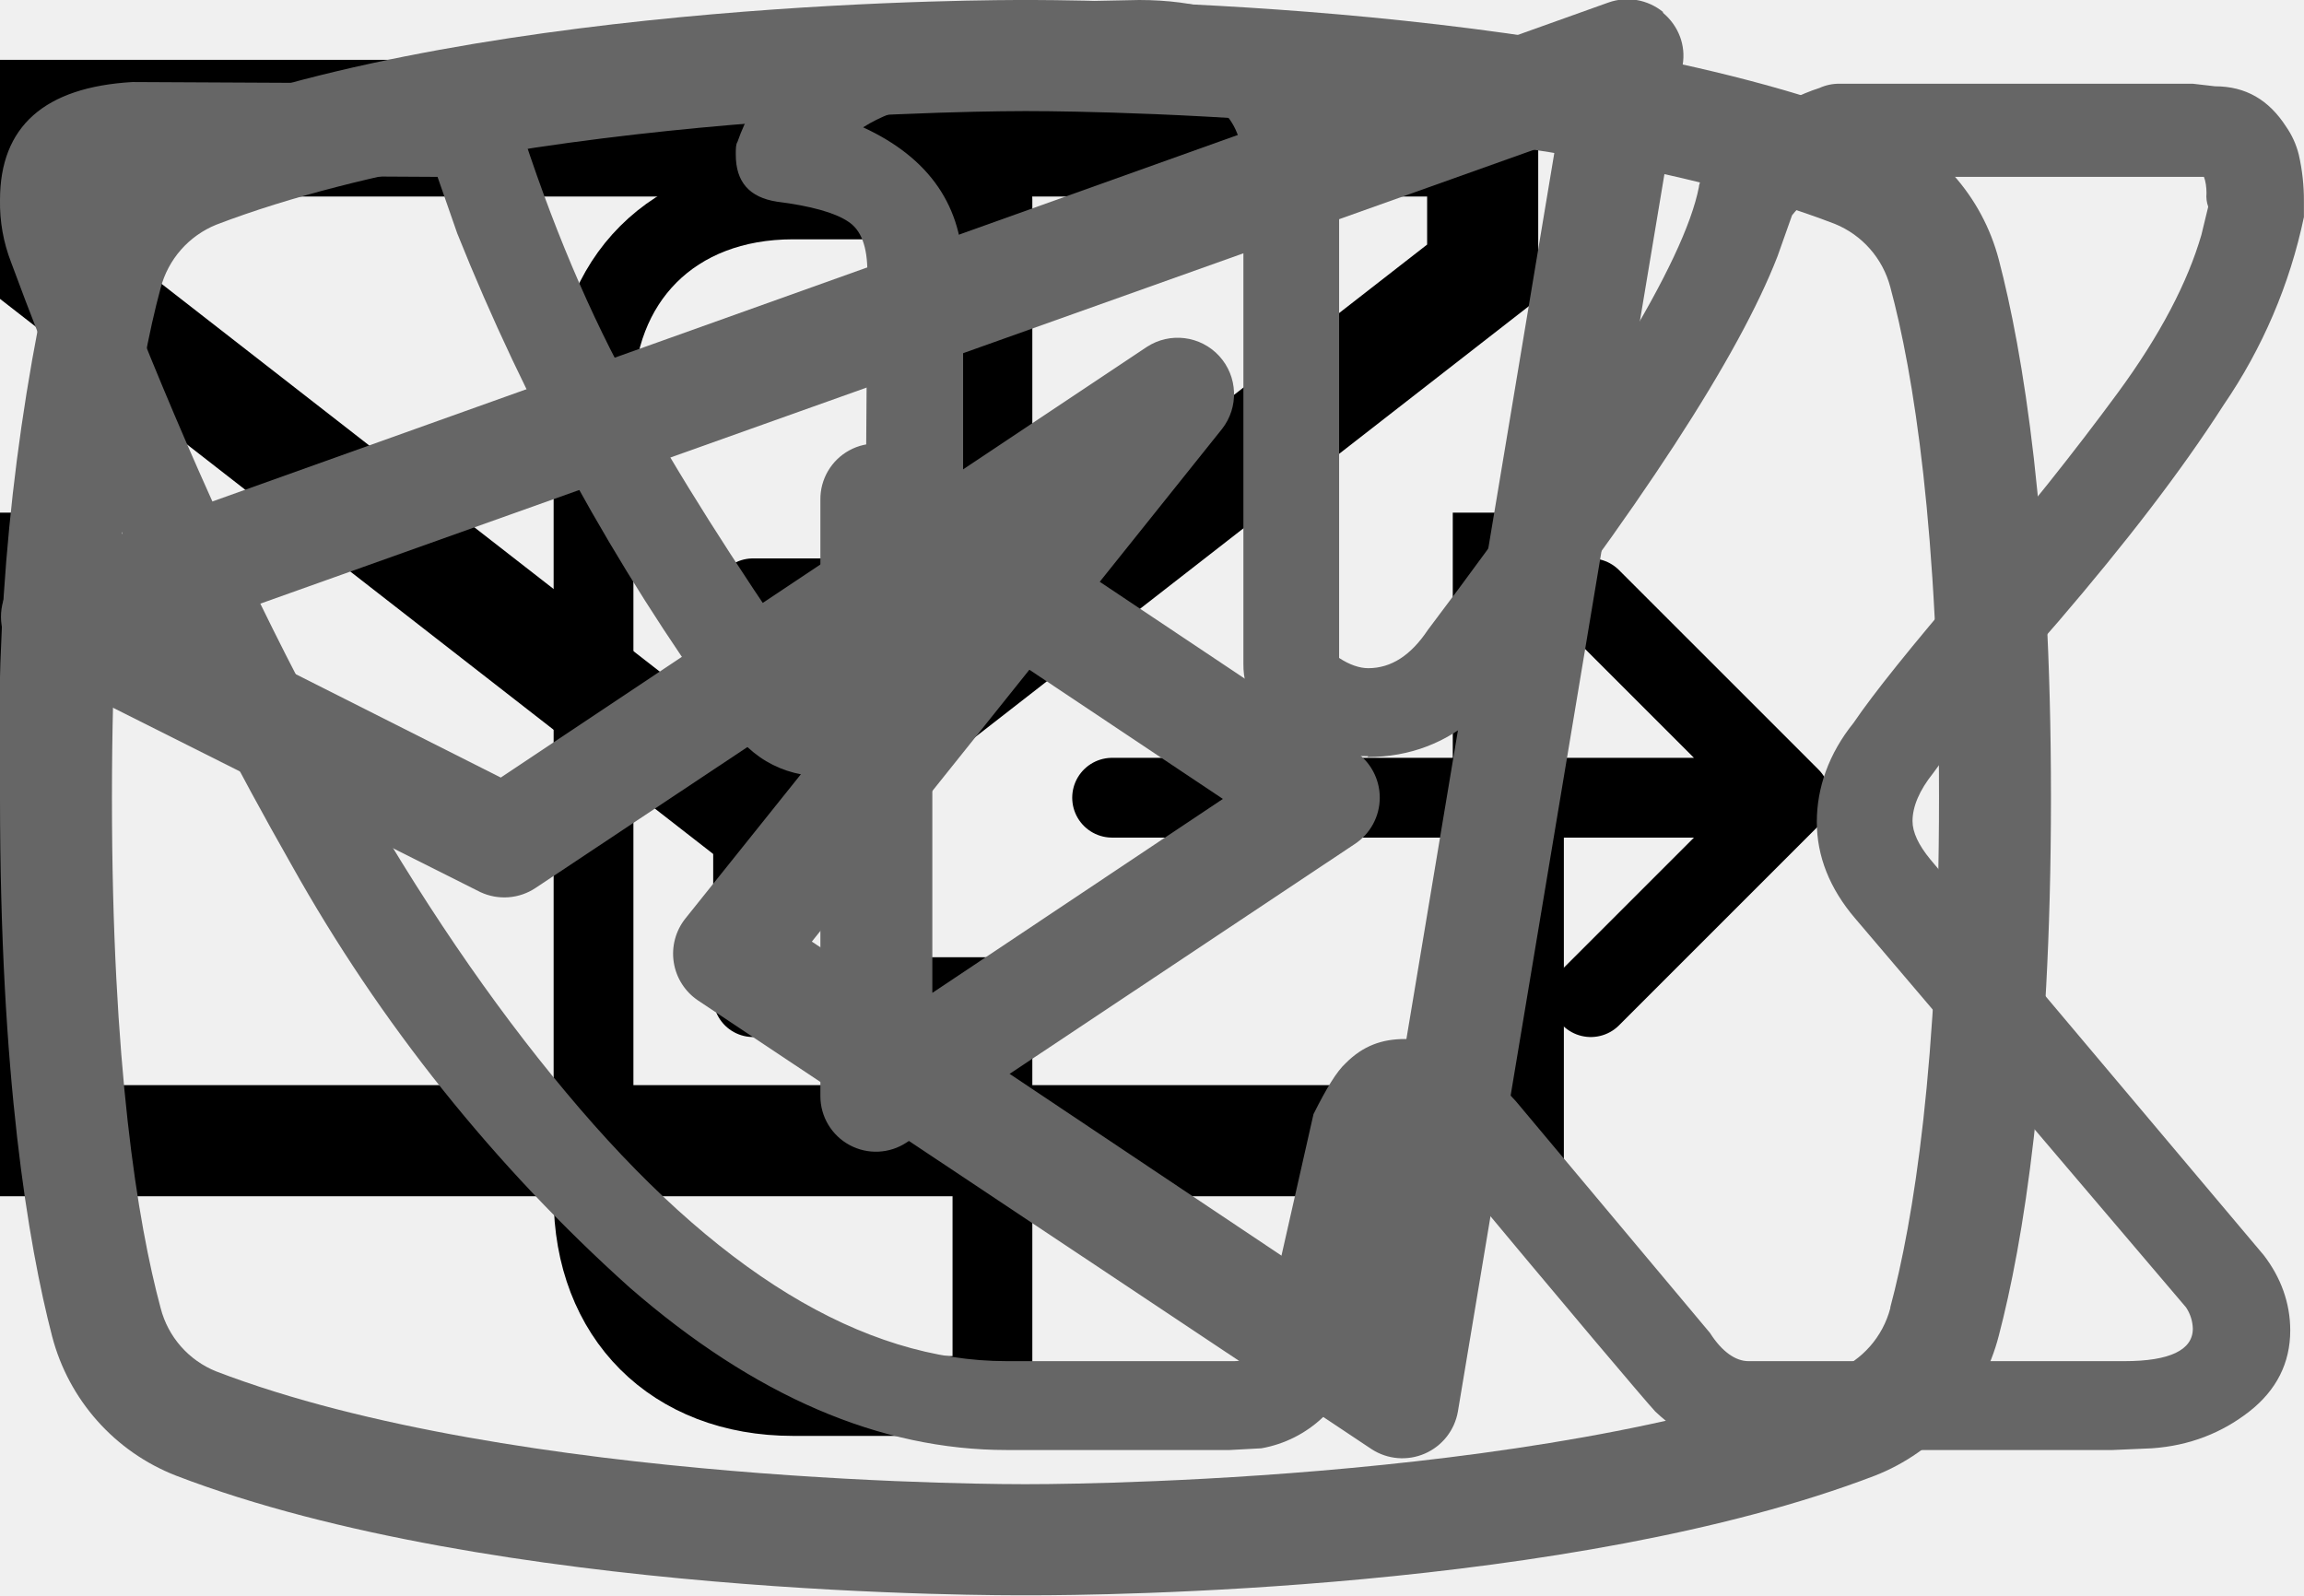
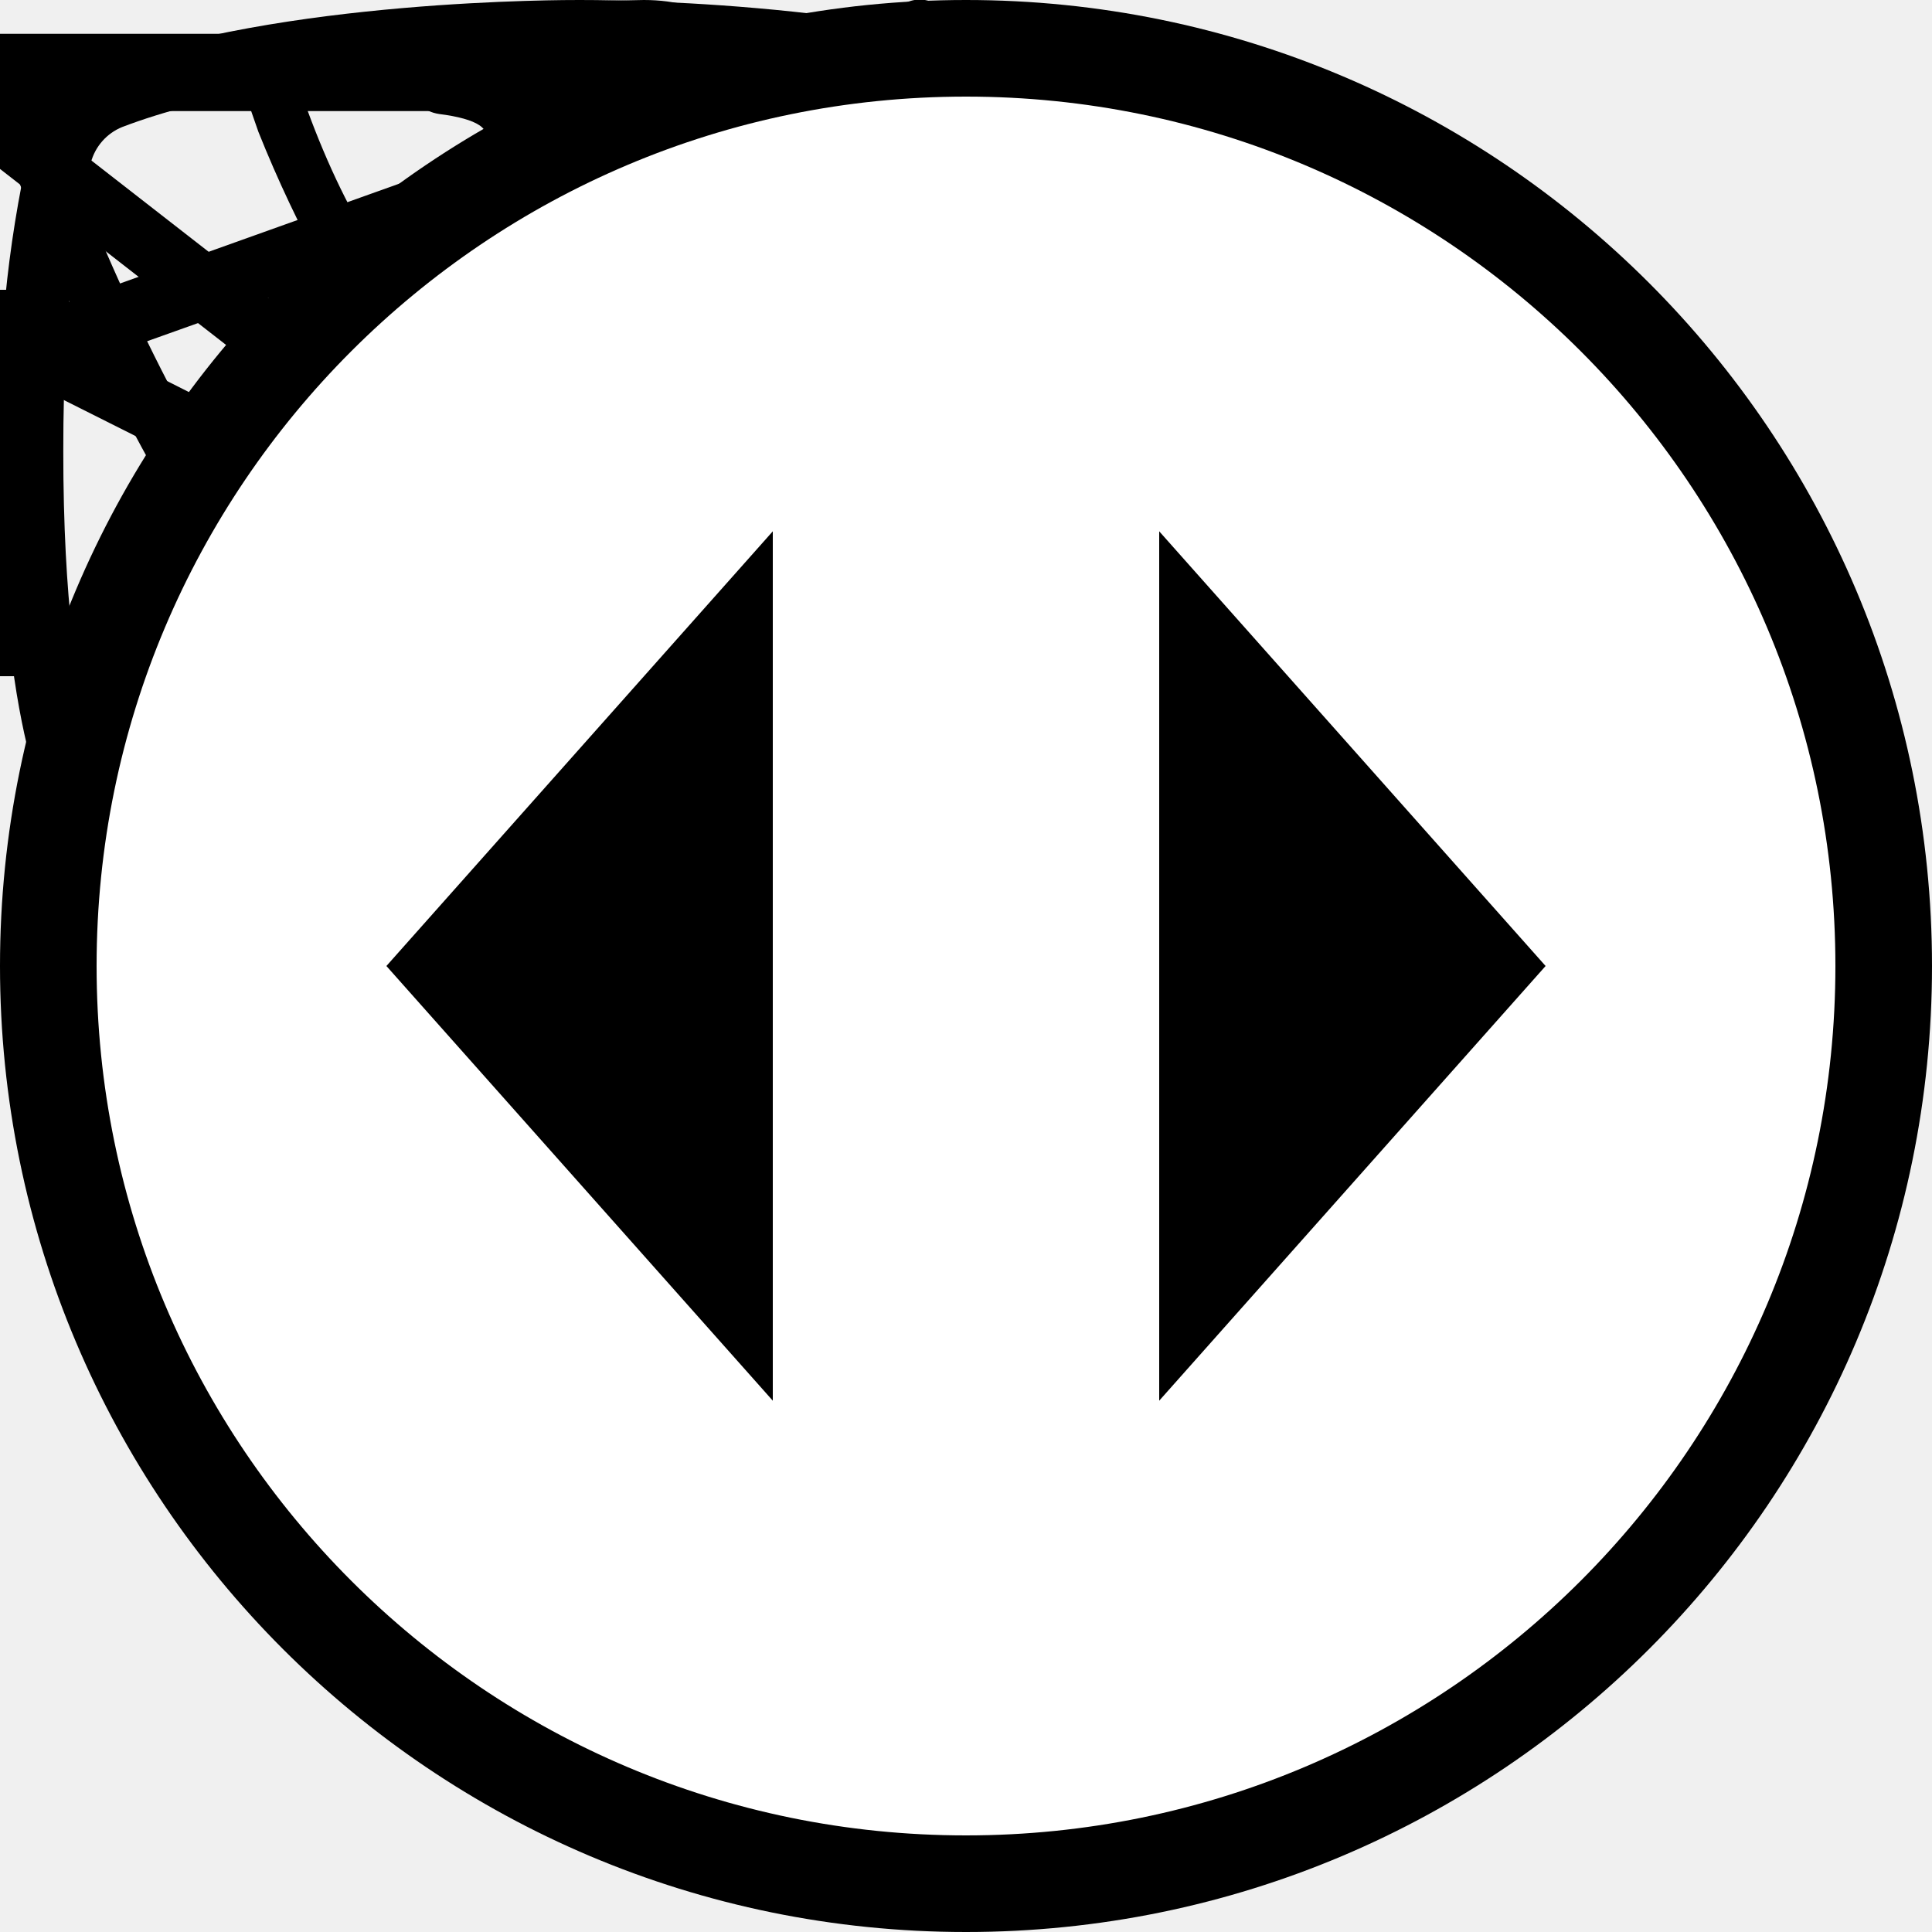
<svg xmlns="http://www.w3.org/2000/svg">
  <style>:root svg:not(:target) { display: none }</style>
  <svg id="email-icon" width="19" height="14" fill="none" viewBox="0 0 19 14">
    <path fill="none" stroke="currentColor" stroke-width="1.3" d="M.65 6v8M17.65 6v8M0 13.35h18M0 1.35h18M17.35 3.18 9 9.68.65 3.18V1.65h16.7v1.53Z" />
  </svg>
  <svg id="telephone-icon" viewBox="0 0 21 20">
    <path fill="none" stroke="currentColor" stroke-linecap="round" stroke-linejoin="round" d="M10 10h8.5m0 0L16 7.5m2.5 2.5L16 12.5m-7.5-10v5h-3v5h3v5H6c-1.5 0-2.5-1-2.5-2.5V5c0-1.5 1-2.5 2.5-2.5h2.5Z" />
  </svg>
  <svg id="social-icon-vk" width="27" height="17" fill="none" viewBox="0 0 27 17">
-     <path fill="#666" d="M0 2.34C0 1.48.52 1.02 1.55.96l3.97.02c.26 0 .44.13.53.38.4 1.26.86 2.34 1.37 3.25.5.92 1.17 1.97 1.99 3.16.07.15.18.23.34.23.13 0 .22-.06.3-.18l.07-.28.03-4.35c0-.3-.07-.5-.23-.6-.15-.1-.43-.18-.83-.23-.32-.05-.48-.23-.48-.55 0-.07 0-.12.02-.15C9.01.57 10.07.03 11.83.03l1.5-.03C14 0 14.55.16 15 .48c.44.32.67.82.67 1.5V7.7c.12.08.24.12.34.12.27 0 .5-.15.7-.45 1.95-2.58 3-4.31 3.17-5.18 0-.02.01-.06.05-.13.12-.25.33-.47.61-.65.29-.19.53-.31.75-.38a.55.55 0 0 1 .24-.05h4.13l.26.03c.36 0 .63.16.83.47.07.1.12.21.15.33a2.4 2.4 0 0 1 .06.55v.18a6.11 6.11 0 0 1-.94 2.2c-.5.78-1.15 1.62-1.93 2.53-.79.9-1.27 1.5-1.47 1.78-.16.2-.24.39-.24.56 0 .13.07.28.21.45l3.9 4.63c.2.26.31.56.31.88 0 .38-.16.7-.48.95-.32.25-.7.4-1.14.43l-.46.02h-4.04c-.02 0-.06 0-.11.02a.86.86 0 0 1-.1.01c-.4 0-.76-.16-1.1-.48-.12-.13-.96-1.12-2.5-2.97a1.39 1.39 0 0 0-.38-.32 38.47 38.47 0 0 0-.53 2.24l-.08.42a1.4 1.4 0 0 1-1.12 1.06l-.37.02h-2.61c-1.48 0-2.95-.63-4.41-1.9a19.3 19.3 0 0 1-3.96-4.95A47.51 47.51 0 0 1 .13 3.07 1.92 1.92 0 0 1 0 2.34Zm16.01 6.51c-.37 0-.7-.1-1.01-.29a.9.9 0 0 1-.45-.79V2c0-.34-.1-.58-.27-.72-.18-.14-.49-.21-.93-.21l-1.52.05c-.76 0-1.34.12-1.73.37.78.36 1.17.93 1.17 1.71v4.43a1.5 1.5 0 0 1-.53 1.04c-.32.28-.68.42-1.07.42-.53 0-.94-.24-1.22-.73a26.16 26.16 0 0 1-3.1-5.63l-.23-.66-3.55-.02c-.23 0-.36.01-.38.03-.03.03-.04.1-.04.22 0 .15.01.3.05.48l.56 1.4c1.49 3.64 3.11 6.51 4.86 8.6 1.75 2.1 3.47 3.15 5.16 3.15h2.66c.1 0 .19-.03.24-.09.05-.06.1-.17.13-.34l.06-.25.5-2.21c.15-.3.27-.5.38-.6.2-.2.42-.28.69-.28.43 0 .86.24 1.3.73l2.27 2.71c.14.22.3.33.45.33h4.4c.53 0 .8-.13.8-.38a.47.47 0 0 0-.08-.25l-3.87-4.55c-.3-.35-.45-.73-.45-1.13 0-.4.14-.8.43-1.16.23-.34.68-.9 1.34-1.67.67-.78 1.25-1.51 1.75-2.19.5-.68.82-1.3.98-1.85l.08-.33a.37.37 0 0 1-.02-.16c0-.07-.01-.14-.03-.19h-4.18c-.27.1-.48.25-.64.45L20.8 3c-.45 1.16-1.6 2.94-3.5 5.36-.36.33-.8.5-1.3.5Z" />
+     <path fill="currentColor" d="M0 2.34C0 1.48.52 1.02 1.55.96l3.97.02c.26 0 .44.13.53.38.4 1.26.86 2.34 1.37 3.25.5.92 1.17 1.97 1.99 3.16.07.15.18.23.34.23.13 0 .22-.06.3-.18l.07-.28.03-4.35c0-.3-.07-.5-.23-.6-.15-.1-.43-.18-.83-.23-.32-.05-.48-.23-.48-.55 0-.07 0-.12.02-.15C9.01.57 10.07.03 11.83.03l1.5-.03C14 0 14.55.16 15 .48c.44.32.67.82.67 1.5V7.7c.12.08.24.12.34.12.27 0 .5-.15.7-.45 1.95-2.58 3-4.31 3.17-5.18 0-.02.01-.06.05-.13.12-.25.33-.47.61-.65.29-.19.53-.31.75-.38a.55.55 0 0 1 .24-.05h4.13l.26.03c.36 0 .63.16.83.47.07.1.12.21.15.33a2.4 2.4 0 0 1 .06.55v.18a6.11 6.11 0 0 1-.94 2.2c-.5.78-1.15 1.62-1.93 2.53-.79.9-1.27 1.5-1.47 1.78-.16.2-.24.39-.24.56 0 .13.07.28.21.45l3.9 4.63c.2.26.31.56.31.88 0 .38-.16.7-.48.95-.32.25-.7.4-1.14.43l-.46.02h-4.04c-.02 0-.06 0-.11.02a.86.86 0 0 1-.1.01c-.4 0-.76-.16-1.1-.48-.12-.13-.96-1.12-2.5-2.97a1.39 1.39 0 0 0-.38-.32 38.47 38.47 0 0 0-.53 2.24l-.08.42a1.4 1.4 0 0 1-1.12 1.06l-.37.02h-2.61c-1.48 0-2.95-.63-4.41-1.9a19.3 19.3 0 0 1-3.96-4.95A47.51 47.51 0 0 1 .13 3.07 1.92 1.92 0 0 1 0 2.34Zm16.01 6.51c-.37 0-.7-.1-1.01-.29a.9.9 0 0 1-.45-.79V2c0-.34-.1-.58-.27-.72-.18-.14-.49-.21-.93-.21l-1.52.05c-.76 0-1.34.12-1.73.37.78.36 1.17.93 1.17 1.71v4.43a1.5 1.5 0 0 1-.53 1.04c-.32.28-.68.42-1.07.42-.53 0-.94-.24-1.22-.73a26.16 26.16 0 0 1-3.1-5.63l-.23-.66-3.55-.02c-.23 0-.36.01-.38.03-.03.03-.04.1-.04.22 0 .15.01.3.05.48l.56 1.4c1.49 3.64 3.11 6.51 4.86 8.6 1.75 2.1 3.47 3.15 5.16 3.15h2.66c.1 0 .19-.03.24-.09.05-.06.1-.17.13-.34l.06-.25.5-2.21c.15-.3.27-.5.38-.6.2-.2.42-.28.69-.28.43 0 .86.24 1.3.73l2.27 2.71c.14.22.3.33.45.33h4.4c.53 0 .8-.13.8-.38a.47.47 0 0 0-.08-.25l-3.87-4.55c-.3-.35-.45-.73-.45-1.13 0-.4.14-.8.43-1.16.23-.34.68-.9 1.34-1.67.67-.78 1.25-1.51 1.75-2.19.5-.68.82-1.3.98-1.85l.08-.33a.37.37 0 0 1-.02-.16c0-.07-.01-.14-.03-.19h-4.18c-.27.1-.48.25-.64.45L20.8 3c-.45 1.16-1.6 2.94-3.5 5.36-.36.33-.8.5-1.3.5Z" />
  </svg>
  <svg id="social-icon-youtube" width="24" height="19" fill="none" viewBox="0 0 24 19">
-     <path fill="#666" d="m15.85 8.8-5.24-3.5a.65.65 0 0 0-1.01.55v6.98a.65.65 0 0 0 1.01.54l5.24-3.49a.65.65 0 0 0 0-1.09Zm-4.94 2.8V7.08l3.4 2.27-3.4 2.27Zm12.48-8.56a2.4 2.4 0 0 0-1.45-1.63C18.22-.02 12.25 0 12 0S5.78-.02 2.06 1.4A2.4 2.4 0 0 0 .61 3.05 25.32 25.32 0 0 0 0 9.34c0 3.26.33 5.22.61 6.3a2.4 2.4 0 0 0 1.45 1.63c3.72 1.43 9.69 1.4 9.94 1.4h.08c.75 0 6.31-.04 9.86-1.4a2.4 2.4 0 0 0 1.45-1.64c.28-1.07.61-3.03.61-6.3 0-3.25-.33-5.22-.61-6.29Zm-1.27 12.27a1.1 1.1 0 0 1-.65.74c-3.5 1.34-9.4 1.32-9.47 1.32-.07 0-5.98.02-9.47-1.32a1.09 1.09 0 0 1-.65-.74c-.27-1-.57-2.85-.57-5.97 0-3.12.3-4.97.57-5.97a1.1 1.1 0 0 1 .65-.74C6.03 1.29 11.93 1.3 12 1.3c.07 0 5.98-.02 9.47 1.32a1.1 1.1 0 0 1 .65.74c.27 1 .57 2.85.57 5.97 0 3.12-.3 4.96-.57 5.97Z" />
+     <path fill="currentColor" d="m15.85 8.8-5.24-3.5a.65.65 0 0 0-1.01.55v6.98a.65.65 0 0 0 1.01.54l5.24-3.49a.65.65 0 0 0 0-1.09Zm-4.94 2.8V7.08l3.4 2.27-3.4 2.27Zm12.48-8.56a2.4 2.4 0 0 0-1.45-1.63C18.22-.02 12.25 0 12 0S5.78-.02 2.06 1.4A2.4 2.4 0 0 0 .61 3.05 25.32 25.32 0 0 0 0 9.34c0 3.26.33 5.22.61 6.3a2.4 2.4 0 0 0 1.45 1.63c3.72 1.43 9.69 1.4 9.94 1.4h.08c.75 0 6.31-.04 9.86-1.4a2.4 2.4 0 0 0 1.45-1.64c.28-1.07.61-3.03.61-6.3 0-3.25-.33-5.22-.61-6.29Zm-1.27 12.27a1.1 1.1 0 0 1-.65.74c-3.5 1.34-9.4 1.32-9.47 1.32-.07 0-5.98.02-9.47-1.32a1.09 1.09 0 0 1-.65-.74c-.27-1-.57-2.85-.57-5.97 0-3.12.3-4.97.57-5.97a1.1 1.1 0 0 1 .65-.74C6.03 1.29 11.93 1.3 12 1.3c.07 0 5.98-.02 9.47 1.32a1.1 1.1 0 0 1 .65.74c.27 1 .57 2.85.57 5.97 0 3.12-.3 4.96-.57 5.97Z" />
  </svg>
  <svg id="social-icon-telegram" width="20" height="18" fill="none" viewBox="0 0 20 18">
-     <path fill="#666" fill-rule="evenodd" d="M19.46.15c.18.15.27.38.23.61l-2.63 15.76a.66.66 0 0 1-1.01.44l-7.88-5.25a.66.66 0 0 1-.15-.96l2.61-3.26-4.36 2.9a.66.66 0 0 1-.65.05L.36 7.8a.66.66 0 0 1 .08-1.2L18.82.03a.66.66 0 0 1 .64.11ZM2.33 7.32 5.86 9.1l7.56-5.04a.66.66 0 0 1 .88.96l-4.8 6 6.43 4.3 2.28-13.66L2.33 7.32Z" clip-rule="evenodd" />
+     <path fill="currentColor" fill-rule="evenodd" d="M19.46.15c.18.15.27.38.23.61l-2.63 15.76a.66.66 0 0 1-1.01.44l-7.88-5.25a.66.66 0 0 1-.15-.96l2.61-3.26-4.36 2.9a.66.66 0 0 1-.65.05L.36 7.8a.66.66 0 0 1 .08-1.2L18.82.03a.66.66 0 0 1 .64.11ZM2.33 7.32 5.86 9.1l7.56-5.04a.66.66 0 0 1 .88.96l-4.8 6 6.43 4.3 2.28-13.66L2.33 7.32Z" clip-rule="evenodd" />
+   </svg>
+   <svg id="slider-thumb" width="40" height="40" fill="none" viewBox="0 0 40 40">
+     <rect width="38" height="38" x="1" y="1" fill="#fff" rx="19" />
+     <path fill="currentColor" d="m16 11-8 9 8 9V11ZM32 20l-8-9v18l8-9Z" />
+     <rect width="38" height="38" x="1" y="1" stroke="currentColor" stroke-width="2" rx="19" />
  </svg>
</svg>
